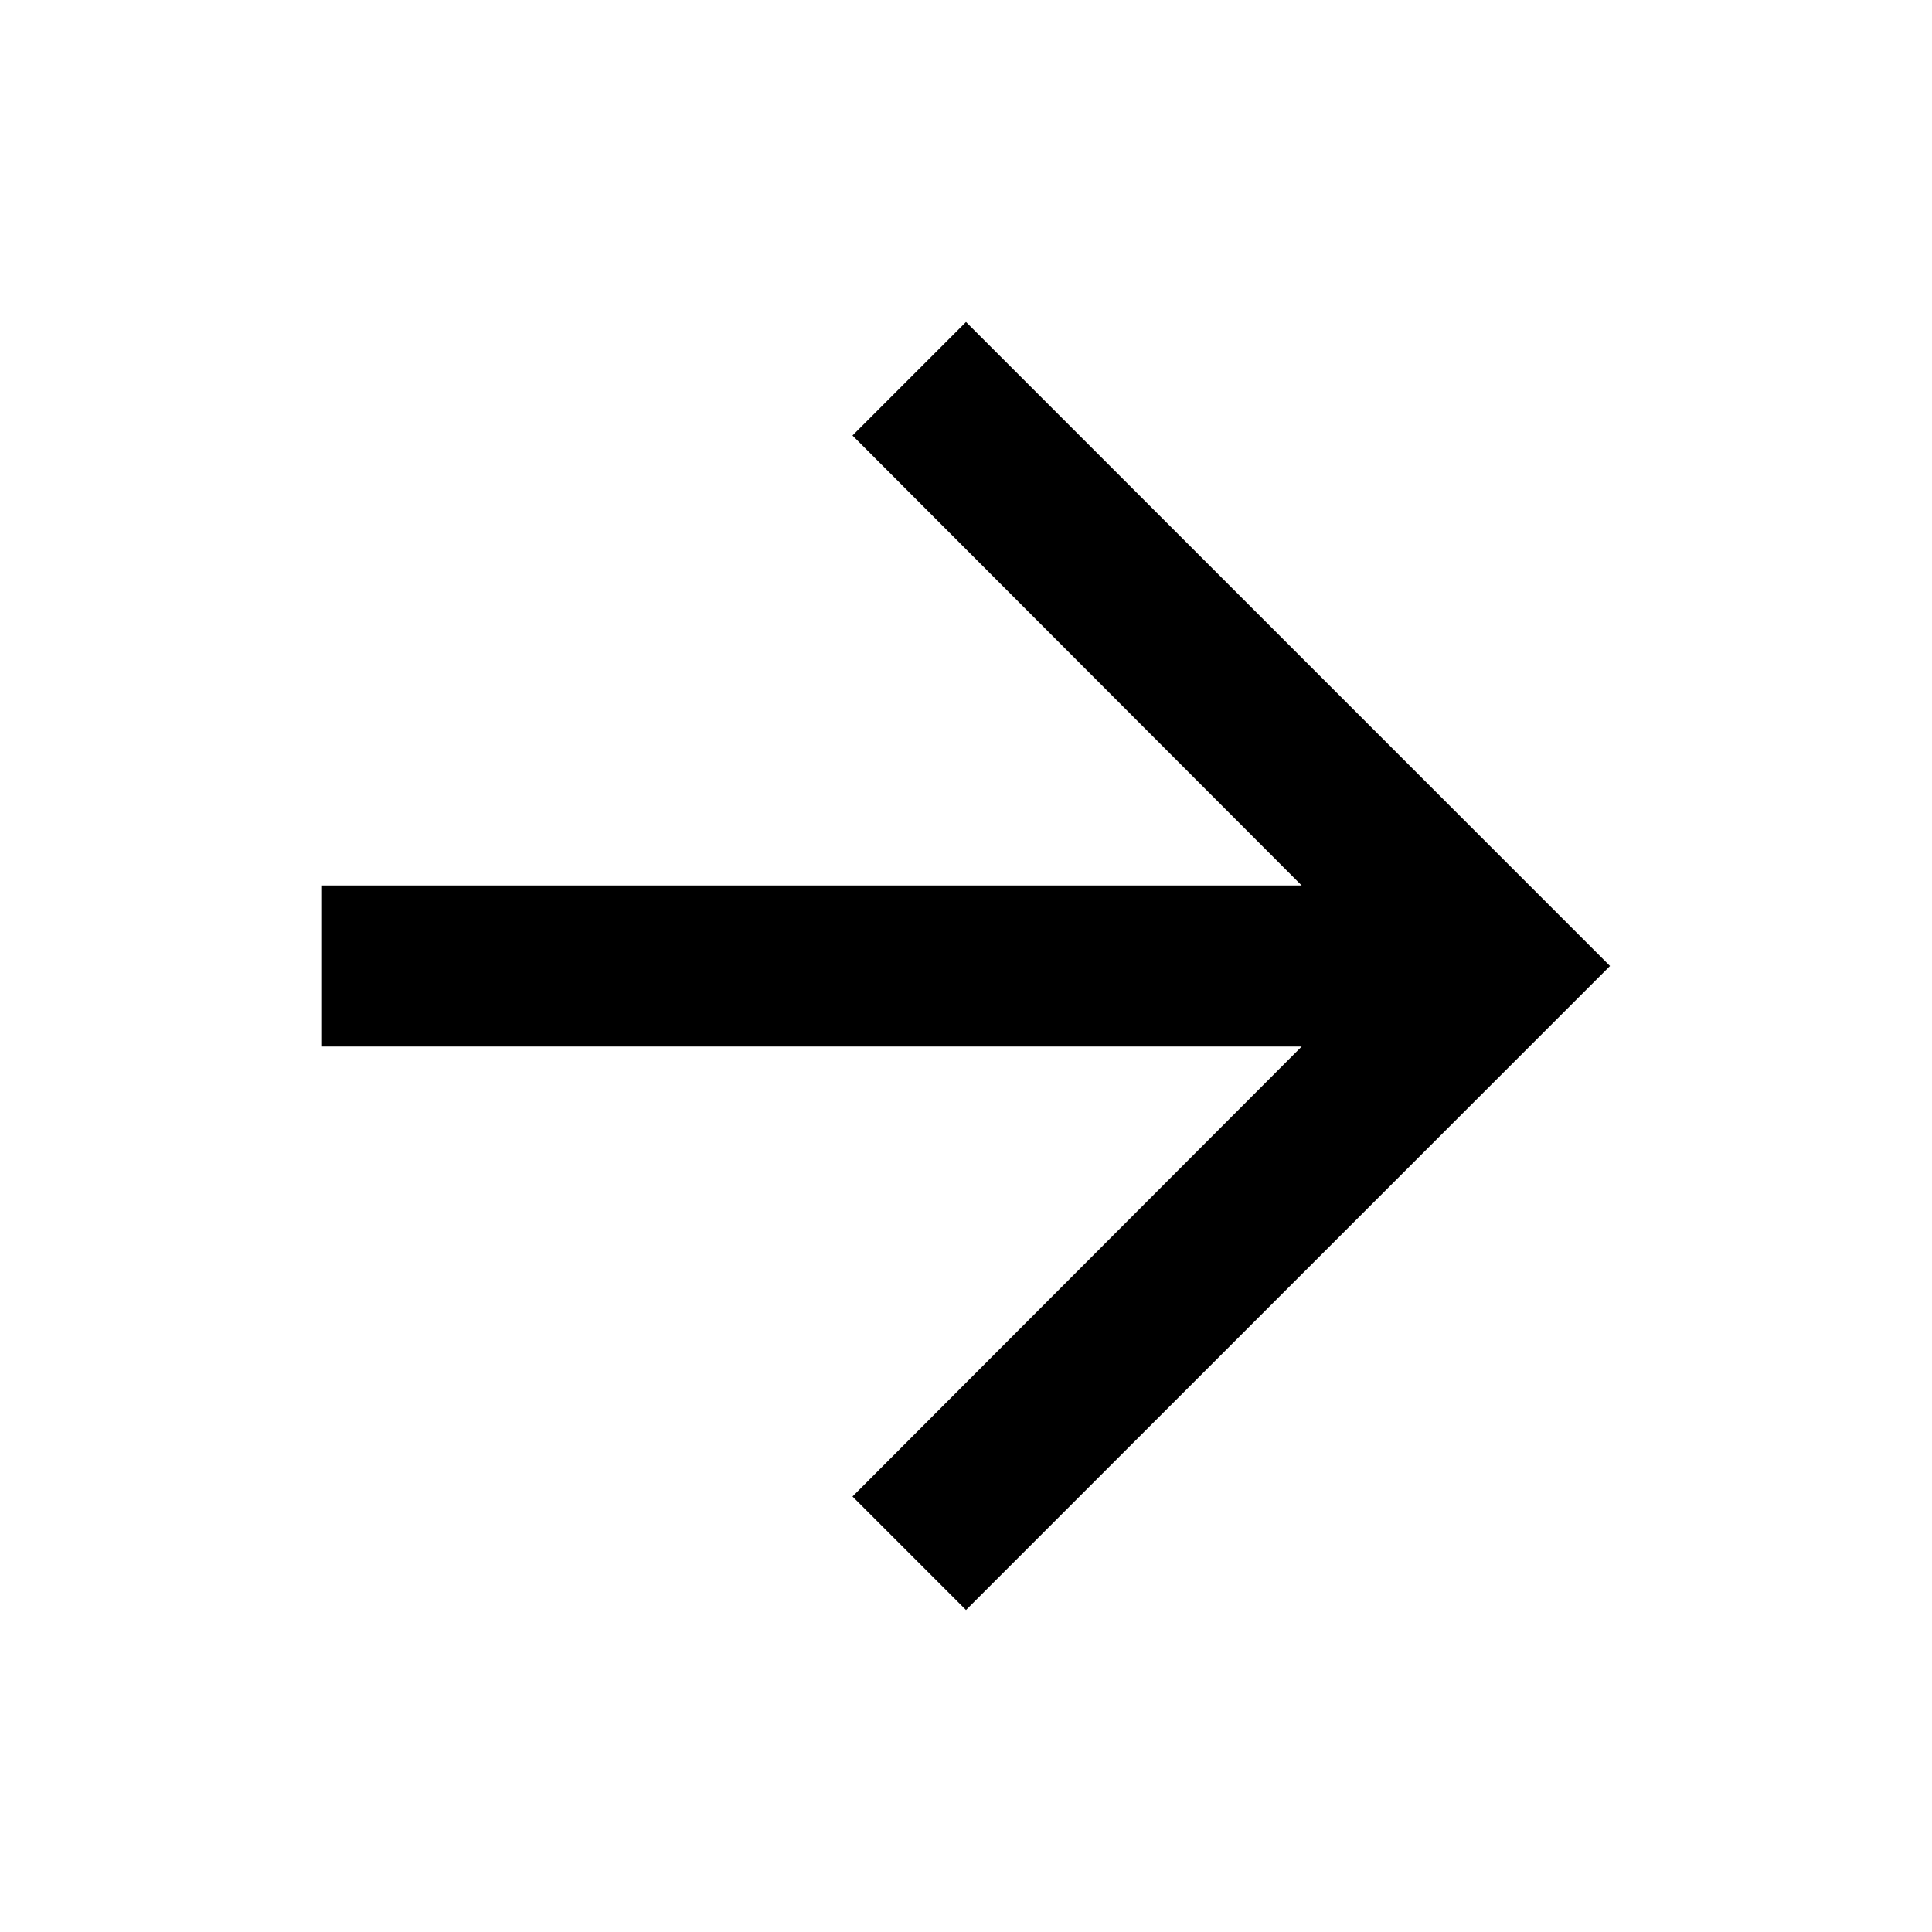
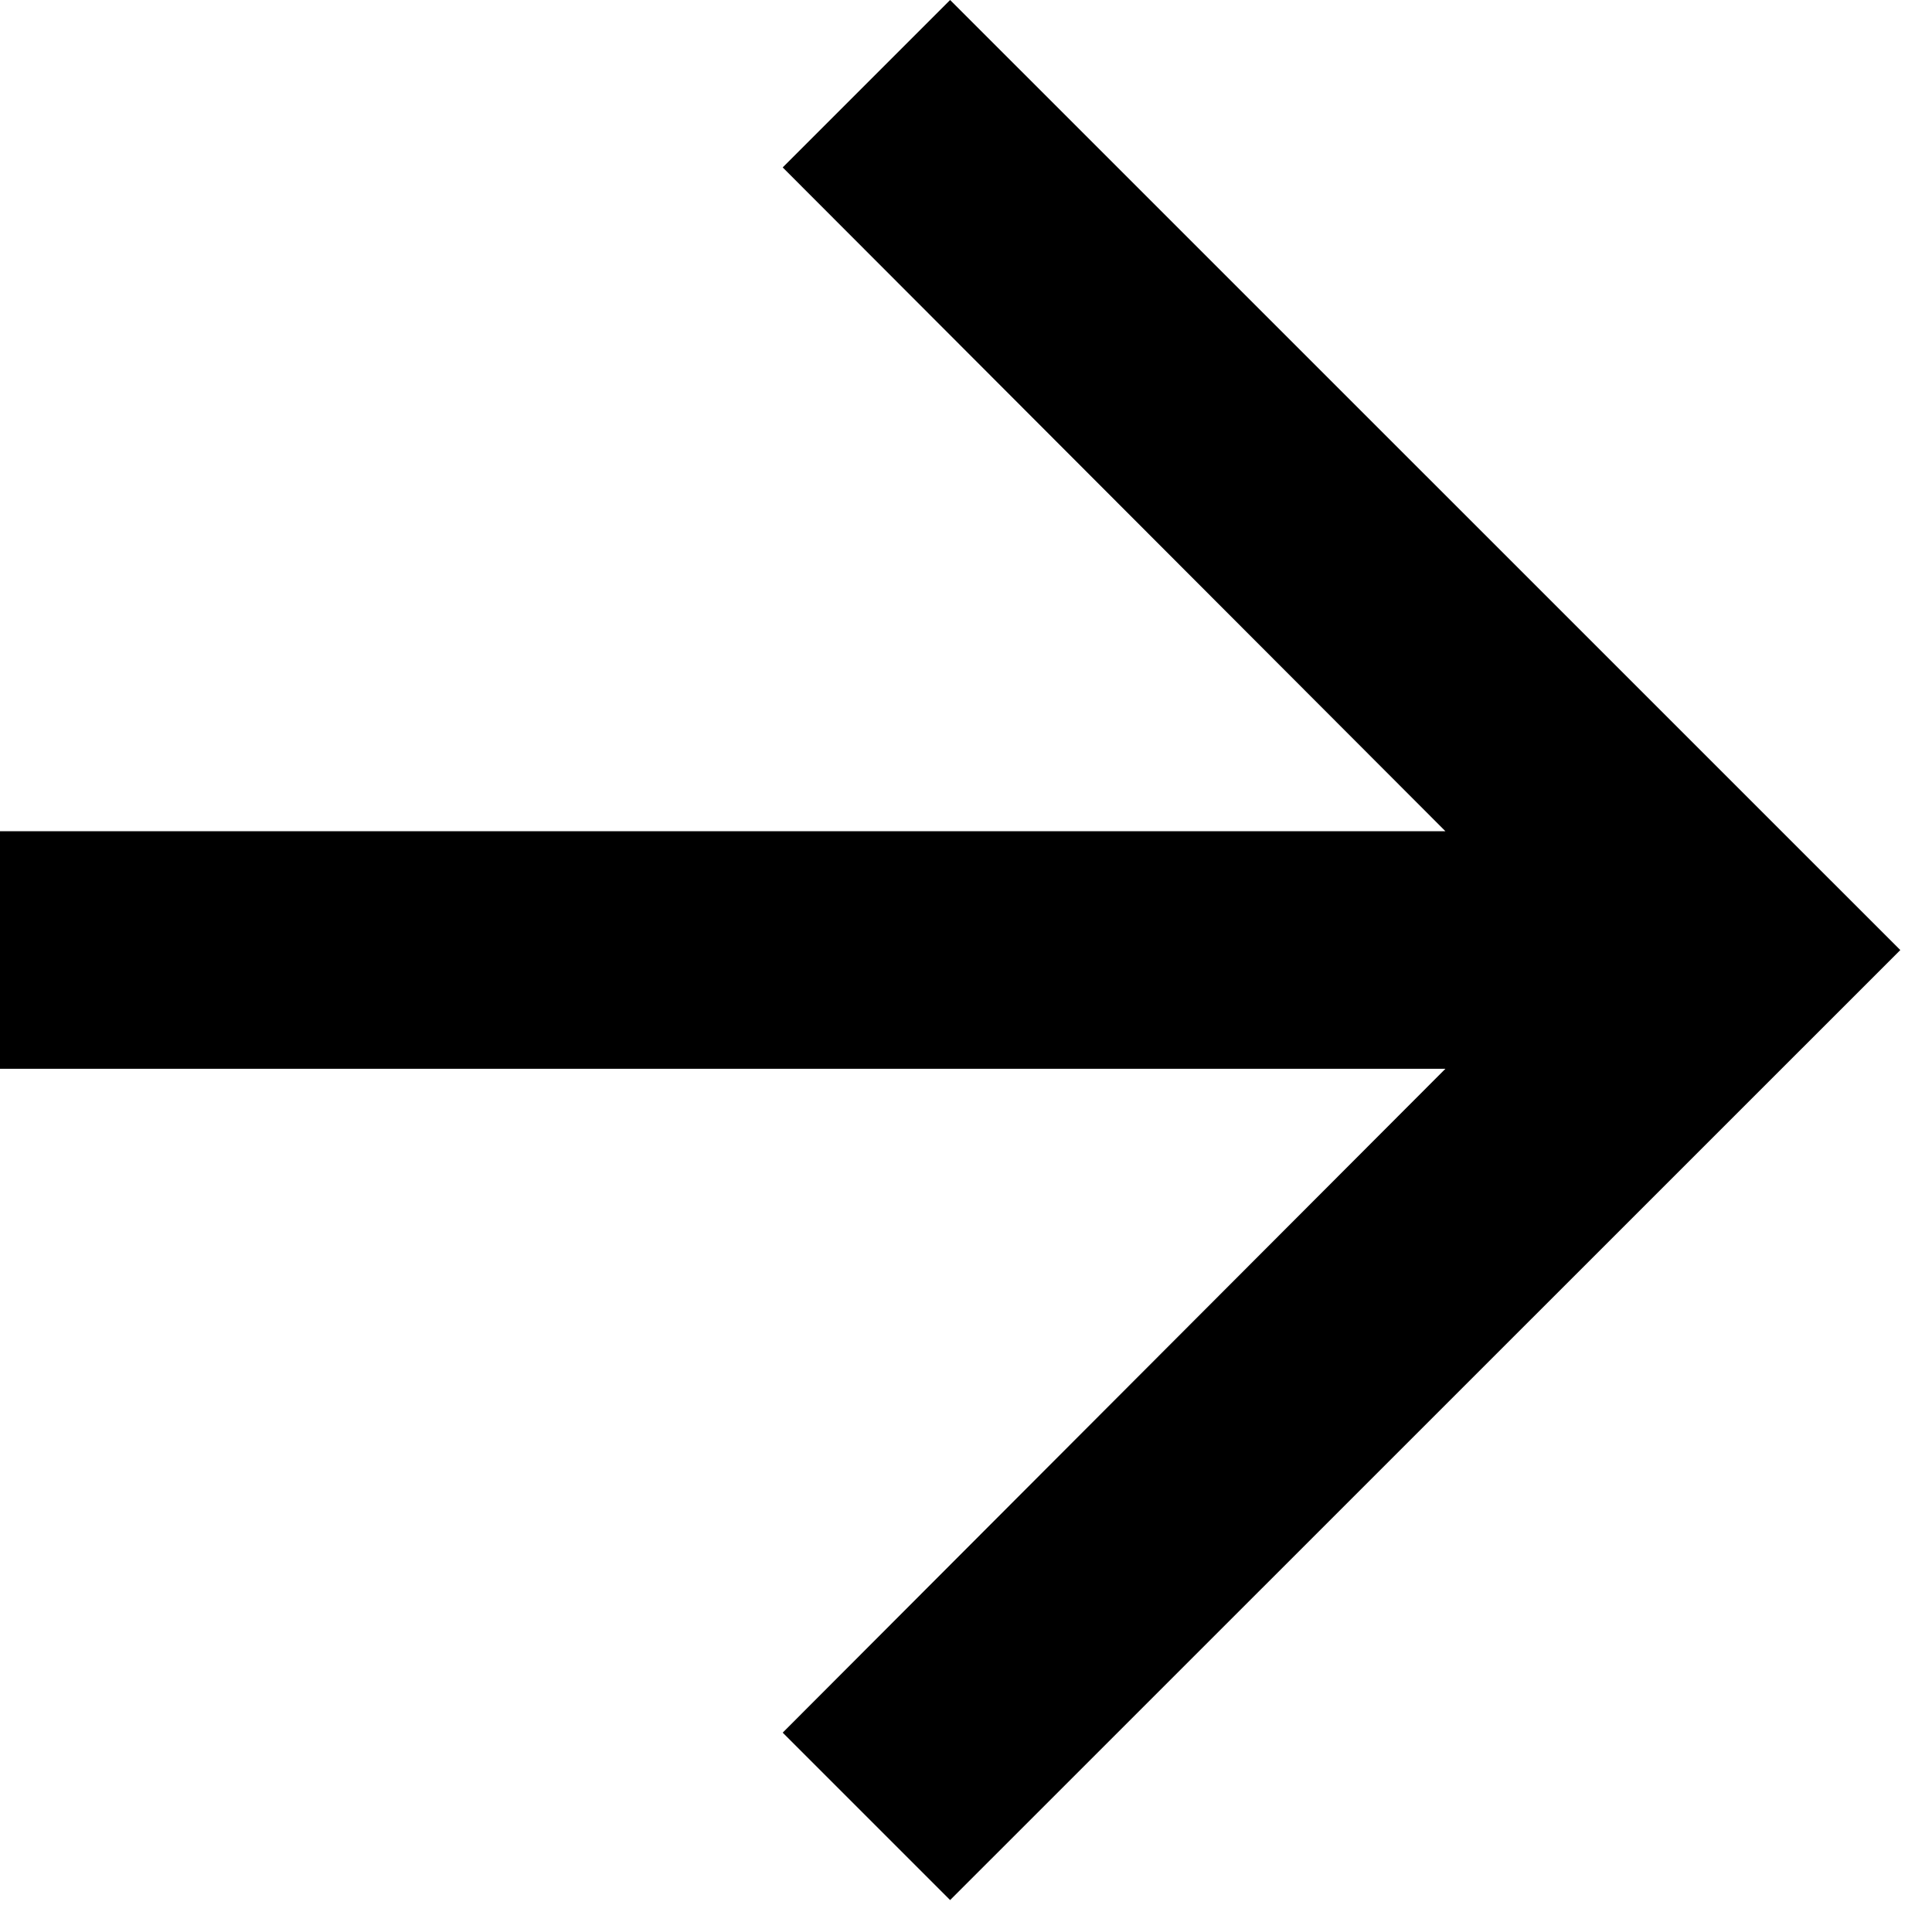
- <svg xmlns="http://www.w3.org/2000/svg" height="24px" viewBox="0 0 24 24" width="24px" fill="currentColor">
-   <path d="M0 0h24v24H0V0z" fill="none" />
-   <path d="M12 4l-1.41 1.41L16.17 11H4v2h12.17l-5.58 5.59L12 20l8-8-8-8z" />
+ <svg xmlns="http://www.w3.org/2000/svg" width="32" height="32" viewBox="0 0 32 32" fill="none">
+   <path d="M15.737 0L12.964 2.773L23.941 13.768L0 13.768L0 17.702L23.941 17.702L12.964 28.698L15.737 31.471L31.475 15.736L15.737 0Z" fill="currentColor" />
</svg>
